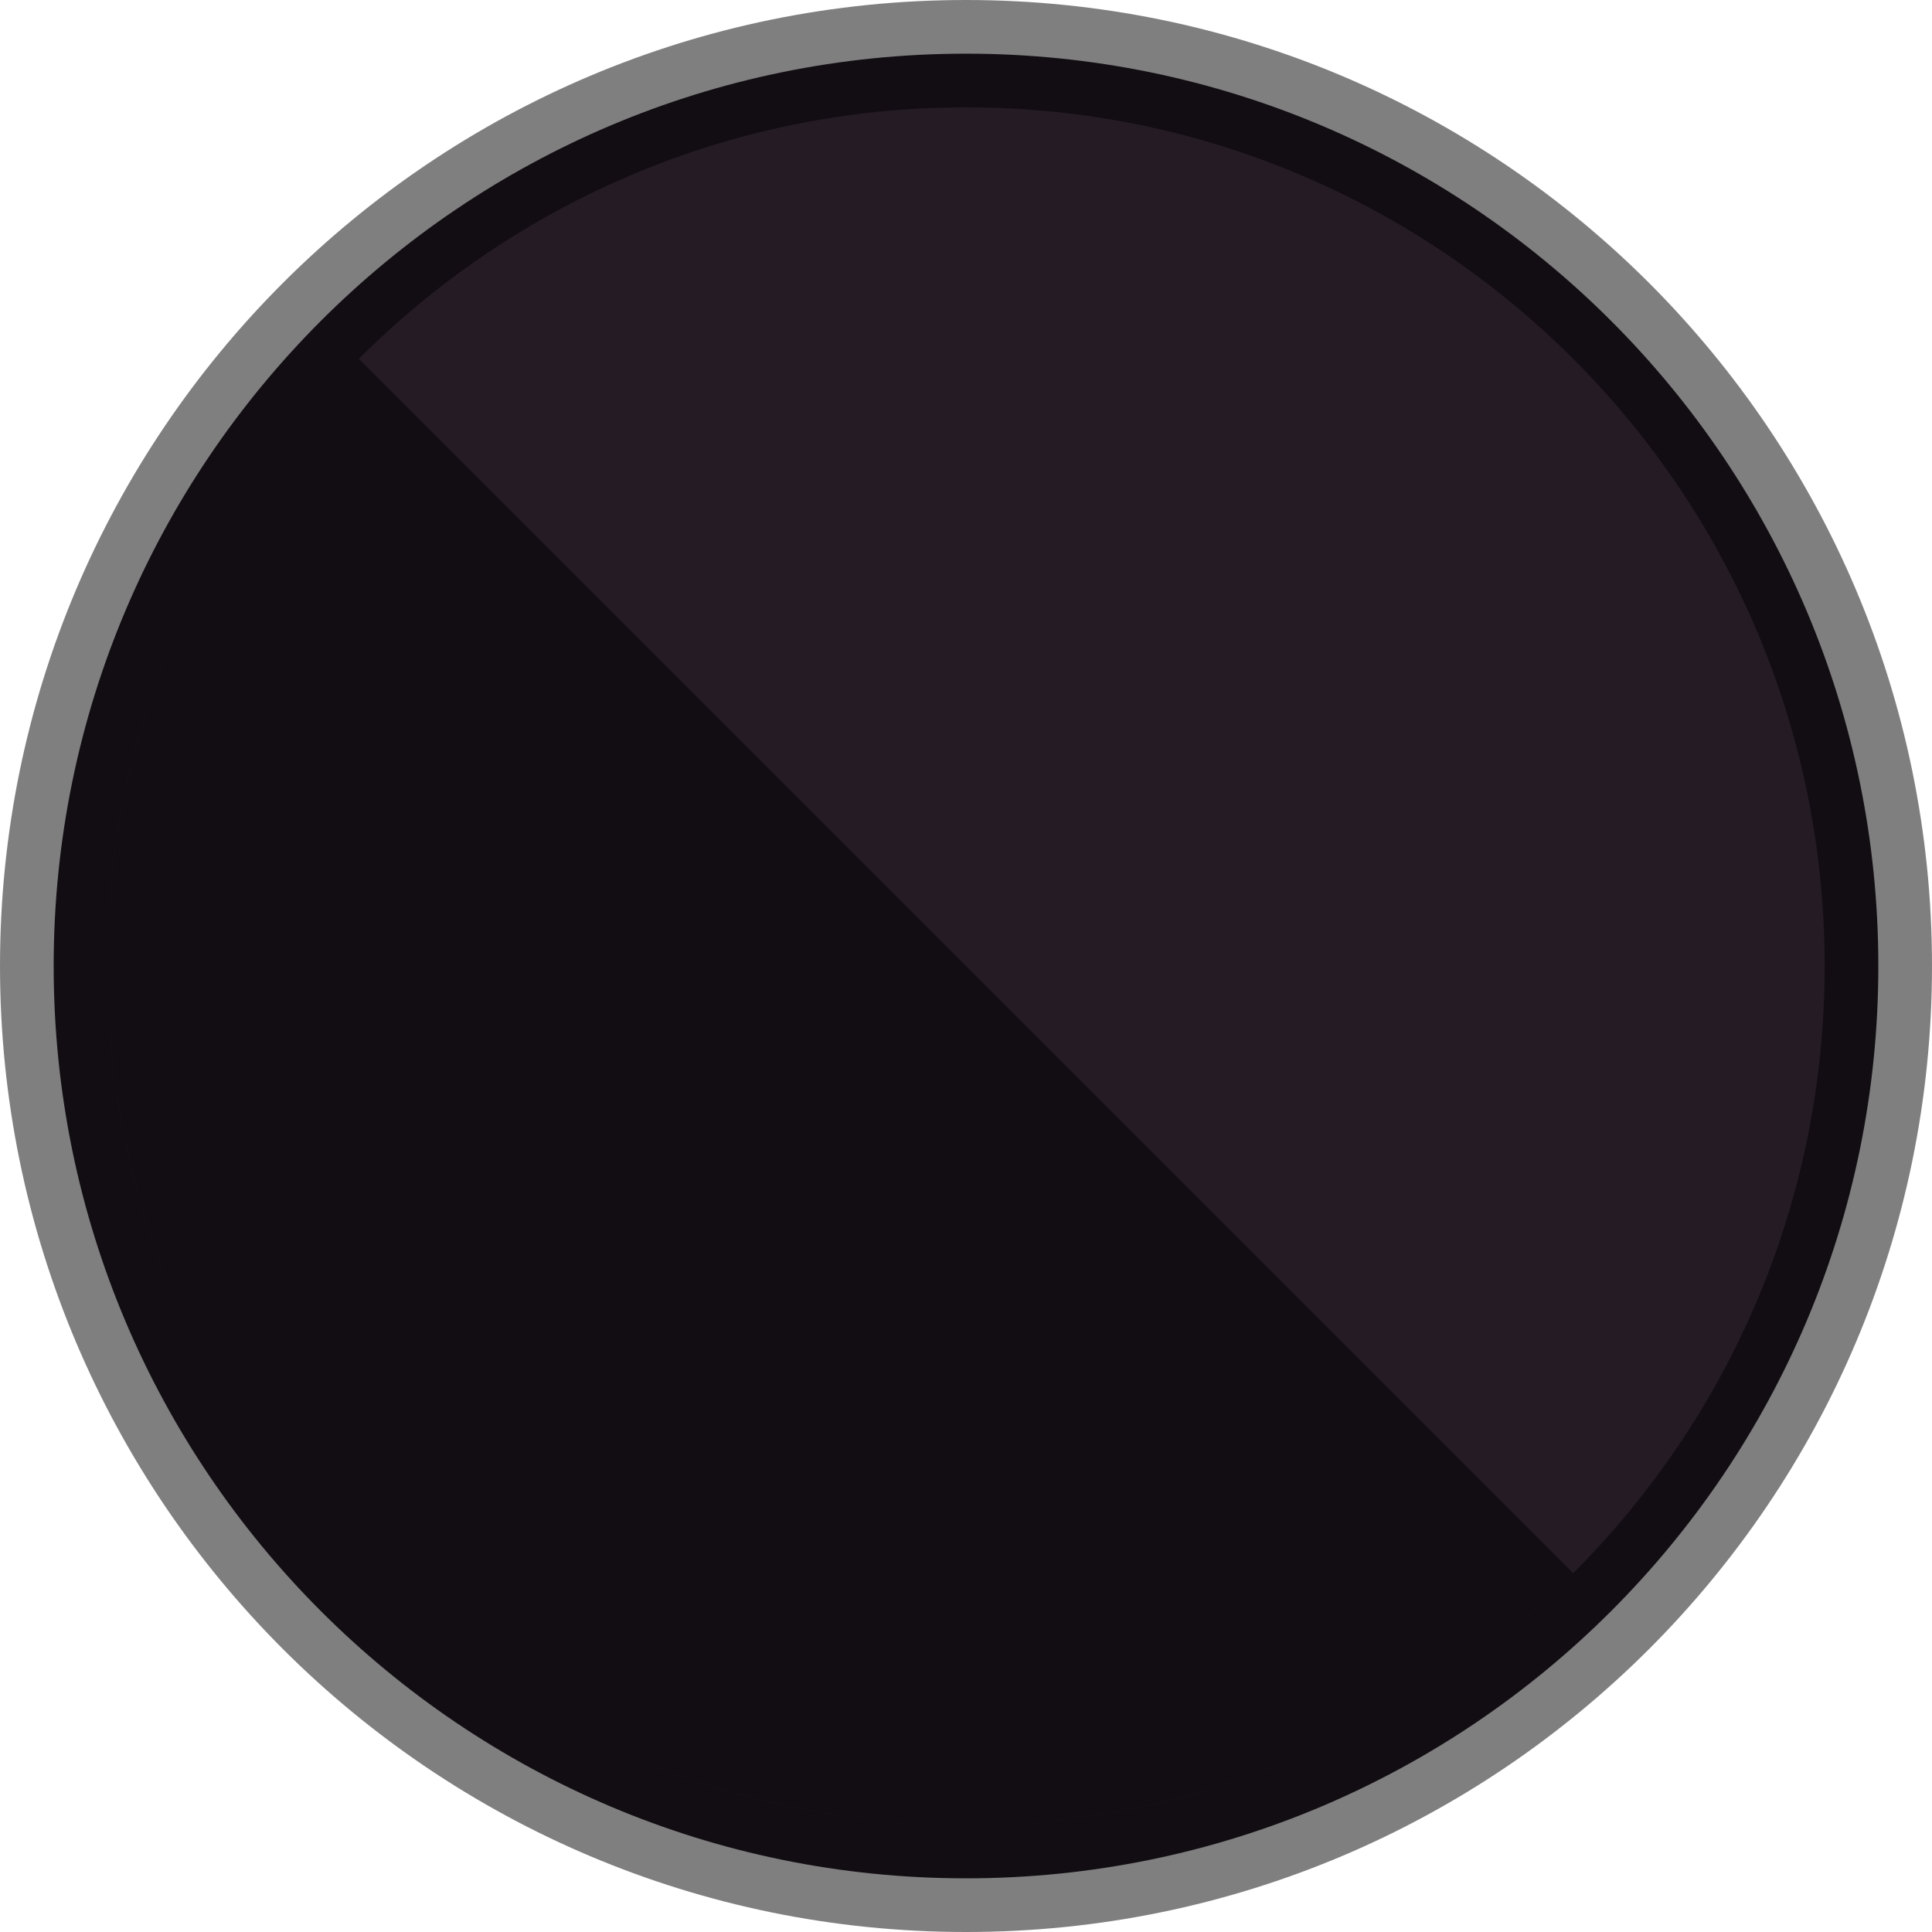
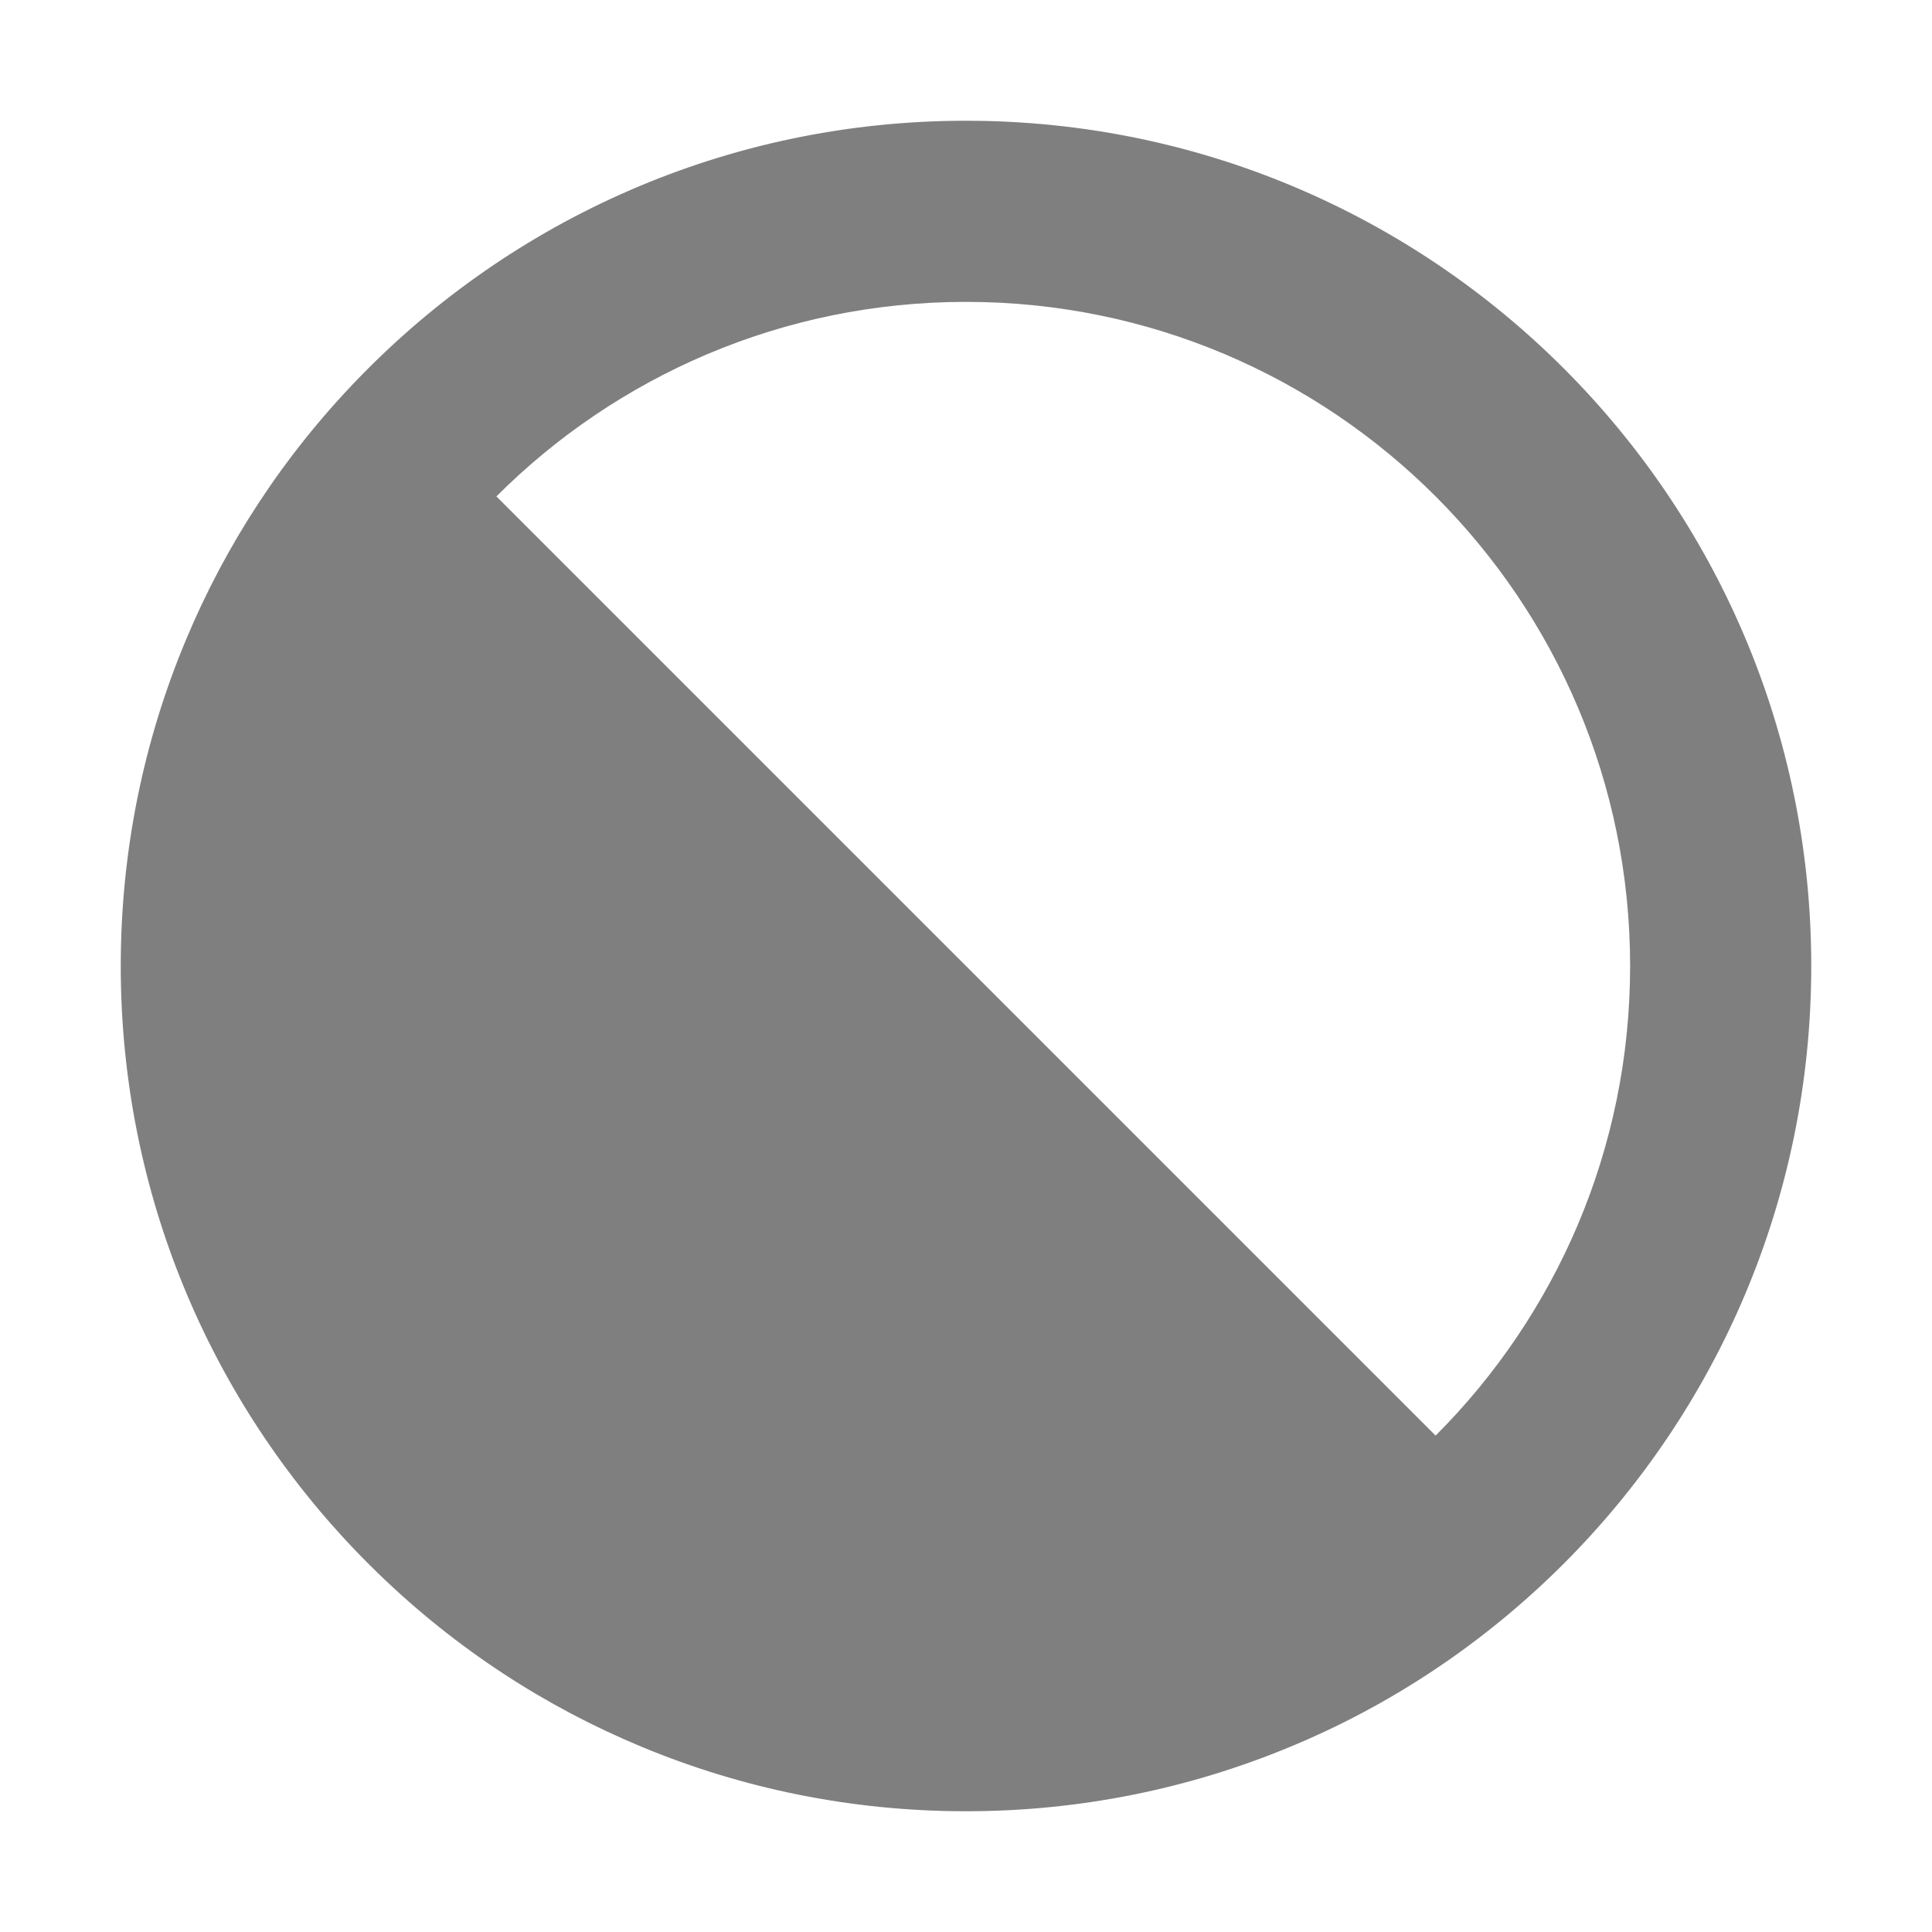
- <svg xmlns="http://www.w3.org/2000/svg" width="18" height="18" fill="none">
-   <g clip-path="url(#a)">
-     <path d="M9 17.5a8.5 8.5 0 1 0 0-17 8.5 8.5 0 0 0 0 17z" fill="#251B25" stroke="currentColor" stroke-opacity=".5" />
-     <path d="M14.657 14.657A8 8 0 0 1 3.343 3.343L9 9l5.657 5.657z" fill="currentColor" fill-opacity=".5" />
-   </g>
-   <defs>
-     <clipPath id="a">
-       <path fill="currentColor" d="M0 0h18v18H0z" />
-     </clipPath>
-   </defs>
+ <svg xmlns="http://www.w3.org/2000/svg" width="16" height="16" viewBox="0 0 16 16" fill="none">
+   <path opacity=".5" fill-rule="evenodd" clip-rule="evenodd" d="M10.671 14.472C11.5 14.131 12.276 13.623 12.95 12.95C14.216 11.683 15 9.933 15 8C15 4.134 11.866 1 8 1C6.024 1 4.239 1.819 2.966 3.136C2.342 3.781 1.867 4.516 1.54 5.299C1.192 6.13 1 7.043 1 8C1 9.89 1.749 11.605 2.966 12.864C3.022 12.922 3.078 12.978 3.136 13.034C3.784 13.661 4.524 14.138 5.311 14.465C6.139 14.81 7.047 15 8 15C8.946 15 9.848 14.812 10.671 14.472ZM11.889 11.889C12.884 10.894 13.5 9.519 13.5 8C13.5 4.962 11.038 2.5 8 2.5C6.481 2.5 5.106 3.116 4.111 4.111L11.889 11.889Z" fill="currentColor" />
</svg>
